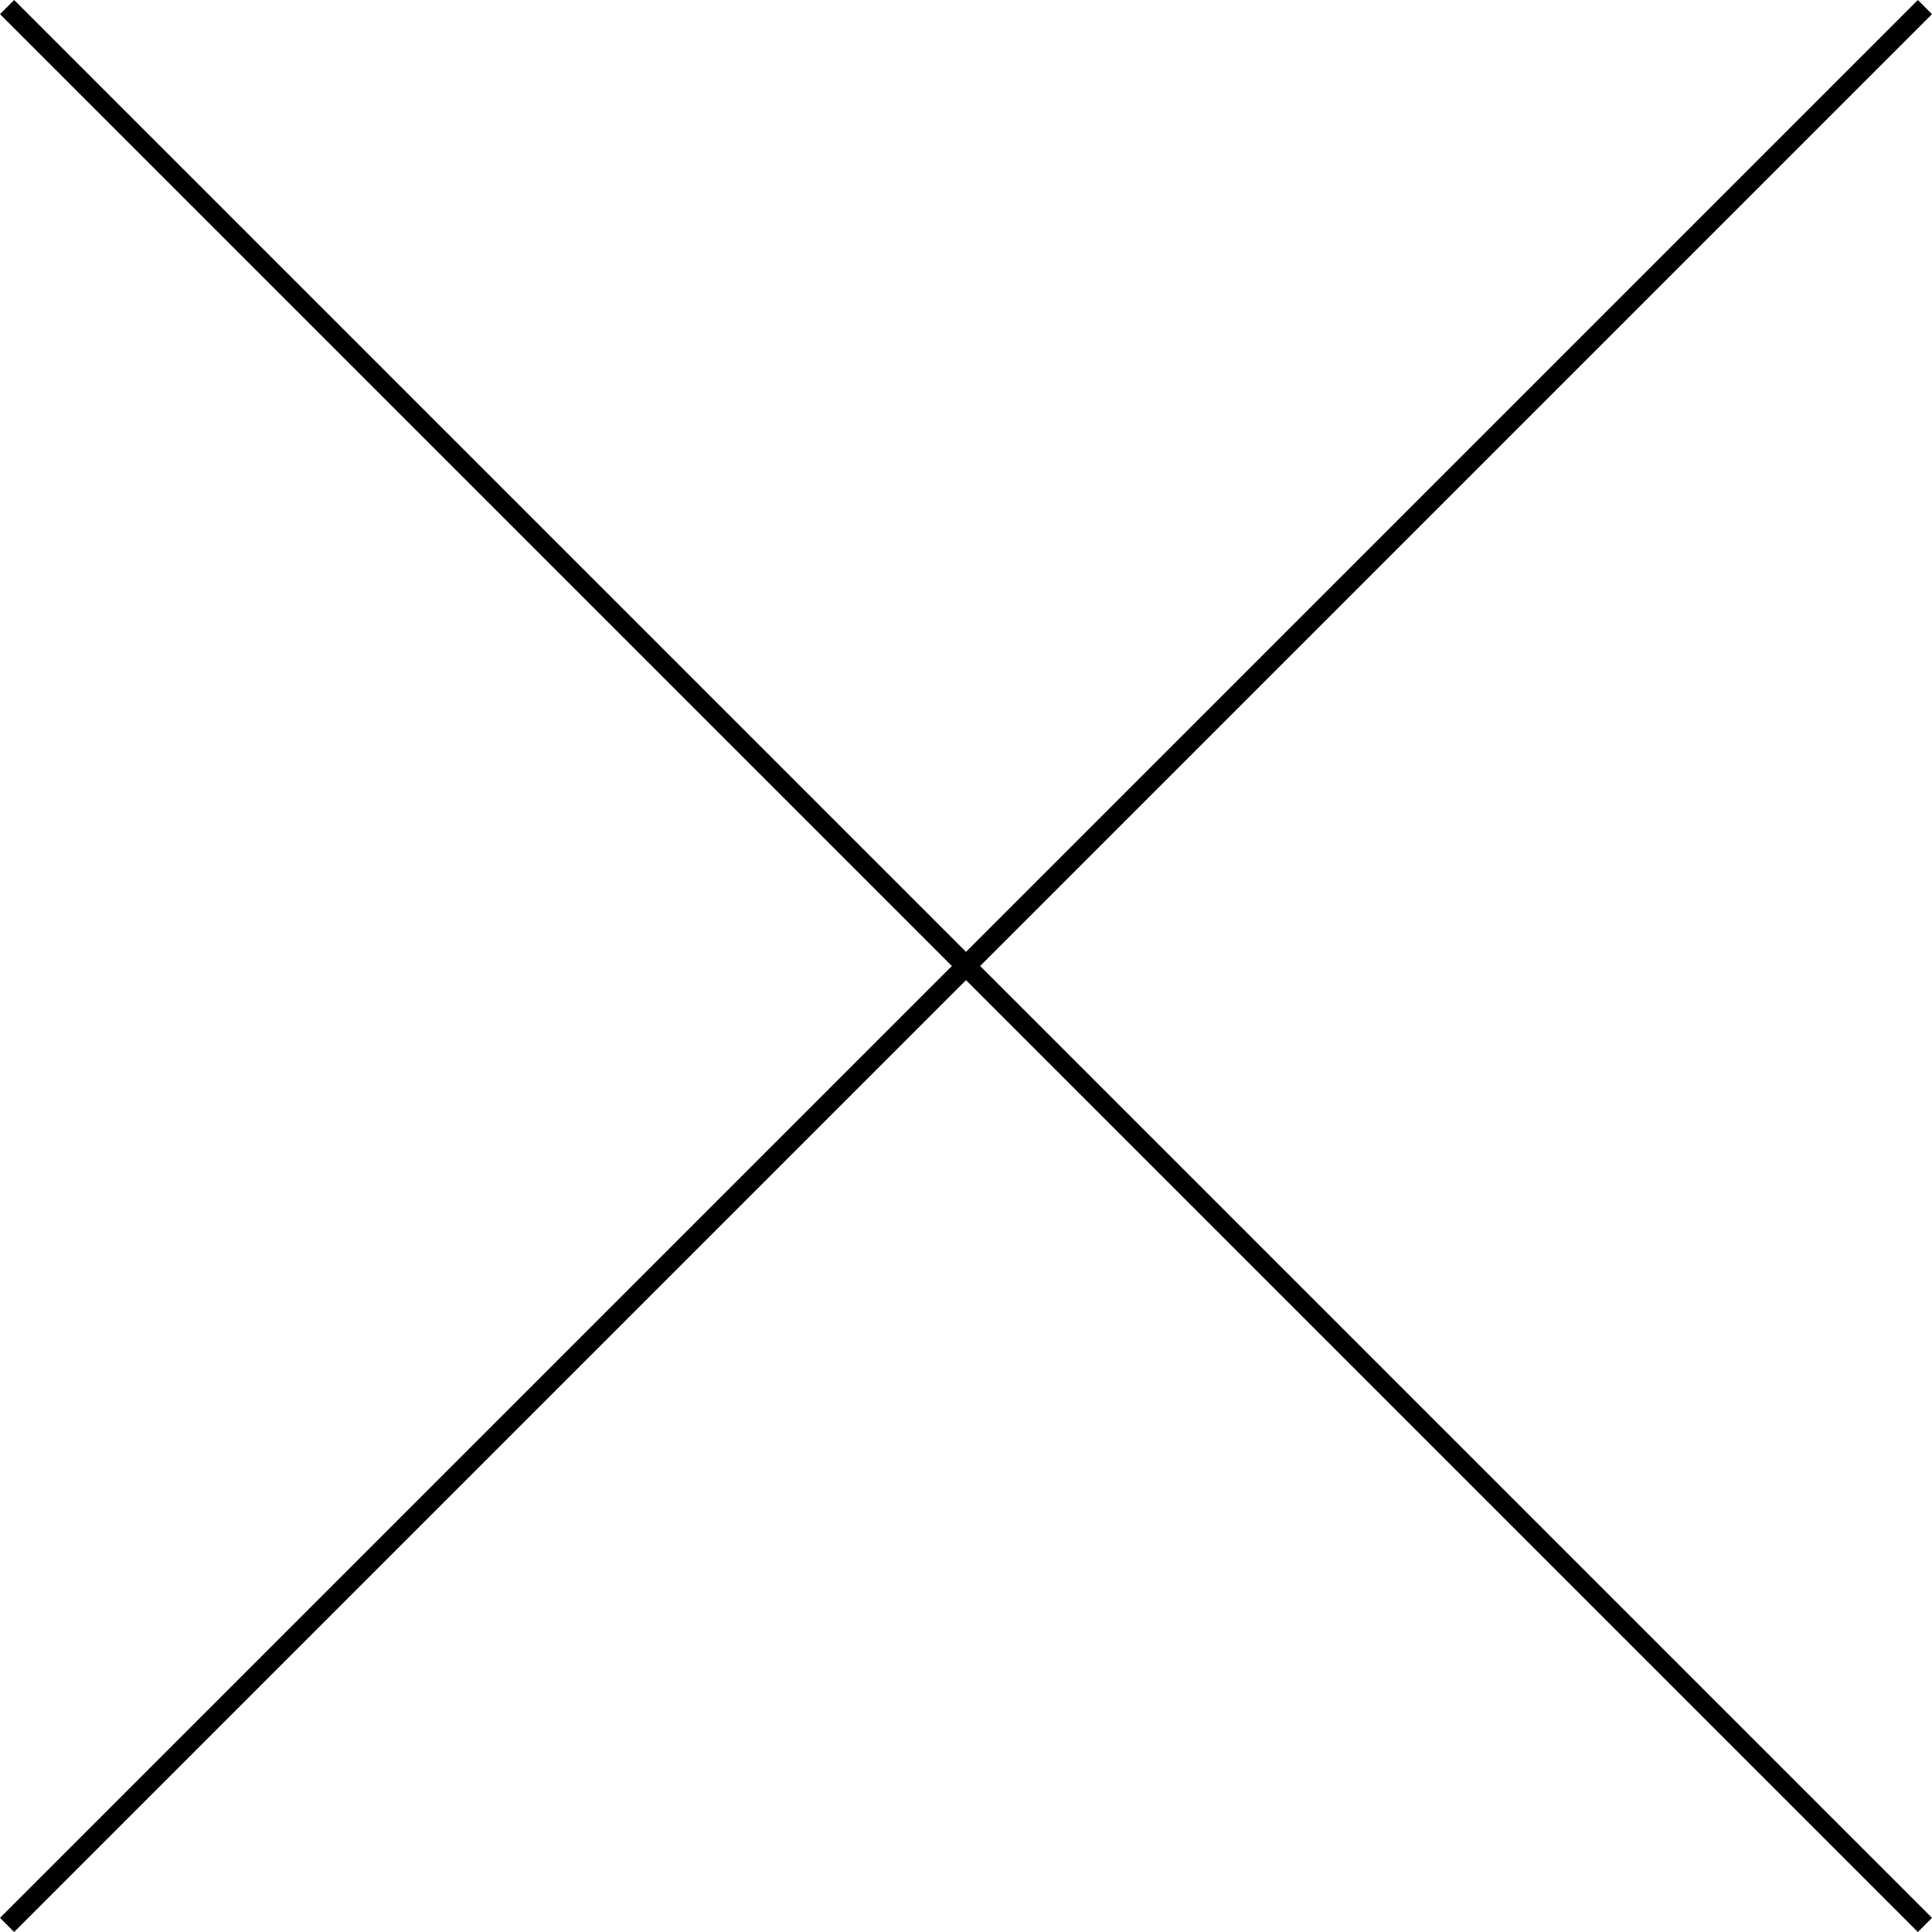
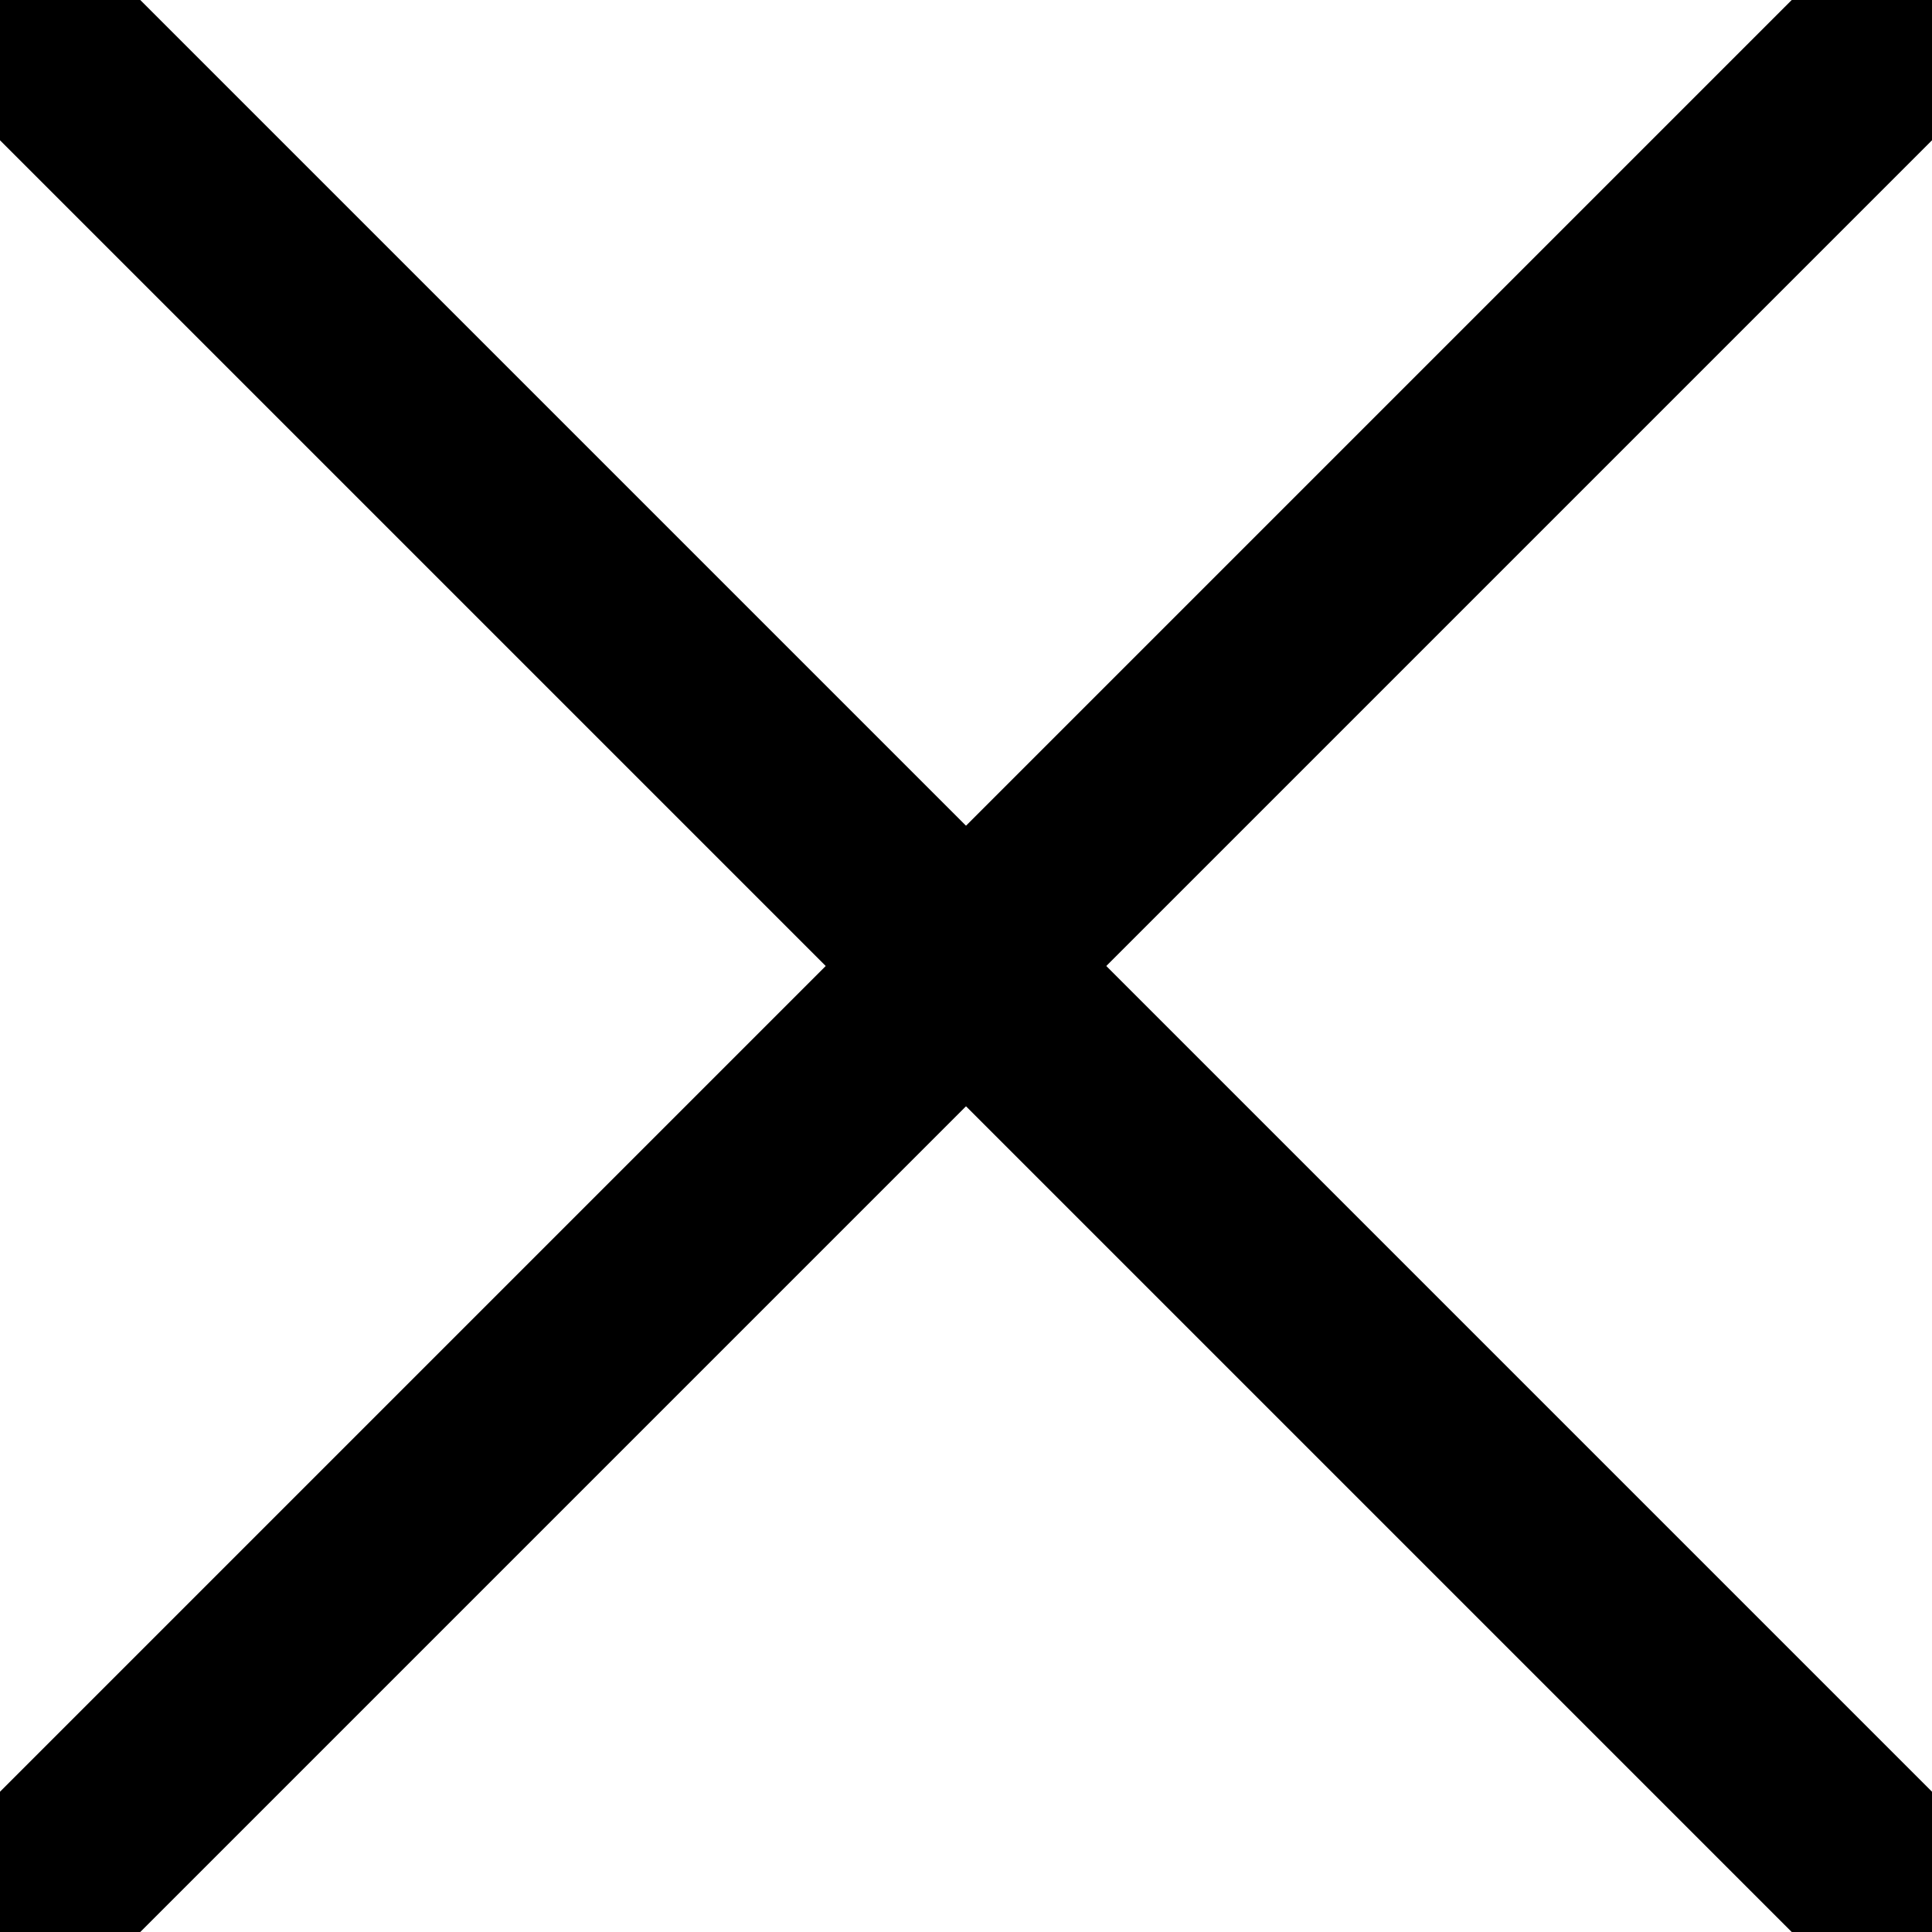
- <svg xmlns="http://www.w3.org/2000/svg" id="Layer_1" data-name="Layer 1" viewBox="0 0 579.74 579.74">
-   <defs>
-     <style>.cls-1{fill:none;stroke:#000;stroke-miterlimit:10;stroke-width:6px;}</style>
-   </defs>
-   <line class="cls-1" x1="2.12" y1="2.12" x2="577.62" y2="577.62" />
-   <line class="cls-1" x1="2.12" y1="577.62" x2="577.62" y2="2.12" />
+ <svg xmlns="http://www.w3.org/2000/svg" version="1.1" id="Layer_1" x="0px" y="0px" viewBox="0 0 579.7 579.7" style="enable-background:new 0 0 579.7 579.7;" xml:space="preserve">
+   <style type="text/css">
+ 	.st0{fill:none;stroke:#000000;stroke-width:59.528;stroke-linecap:round;stroke-linejoin:round;stroke-miterlimit:10;}
+ </style>
+   <line class="st0" x1="2.1" y1="2.1" x2="577.6" y2="577.6" />
+   <line class="st0" x1="2.1" y1="577.6" x2="577.6" y2="2.1" />
</svg>
